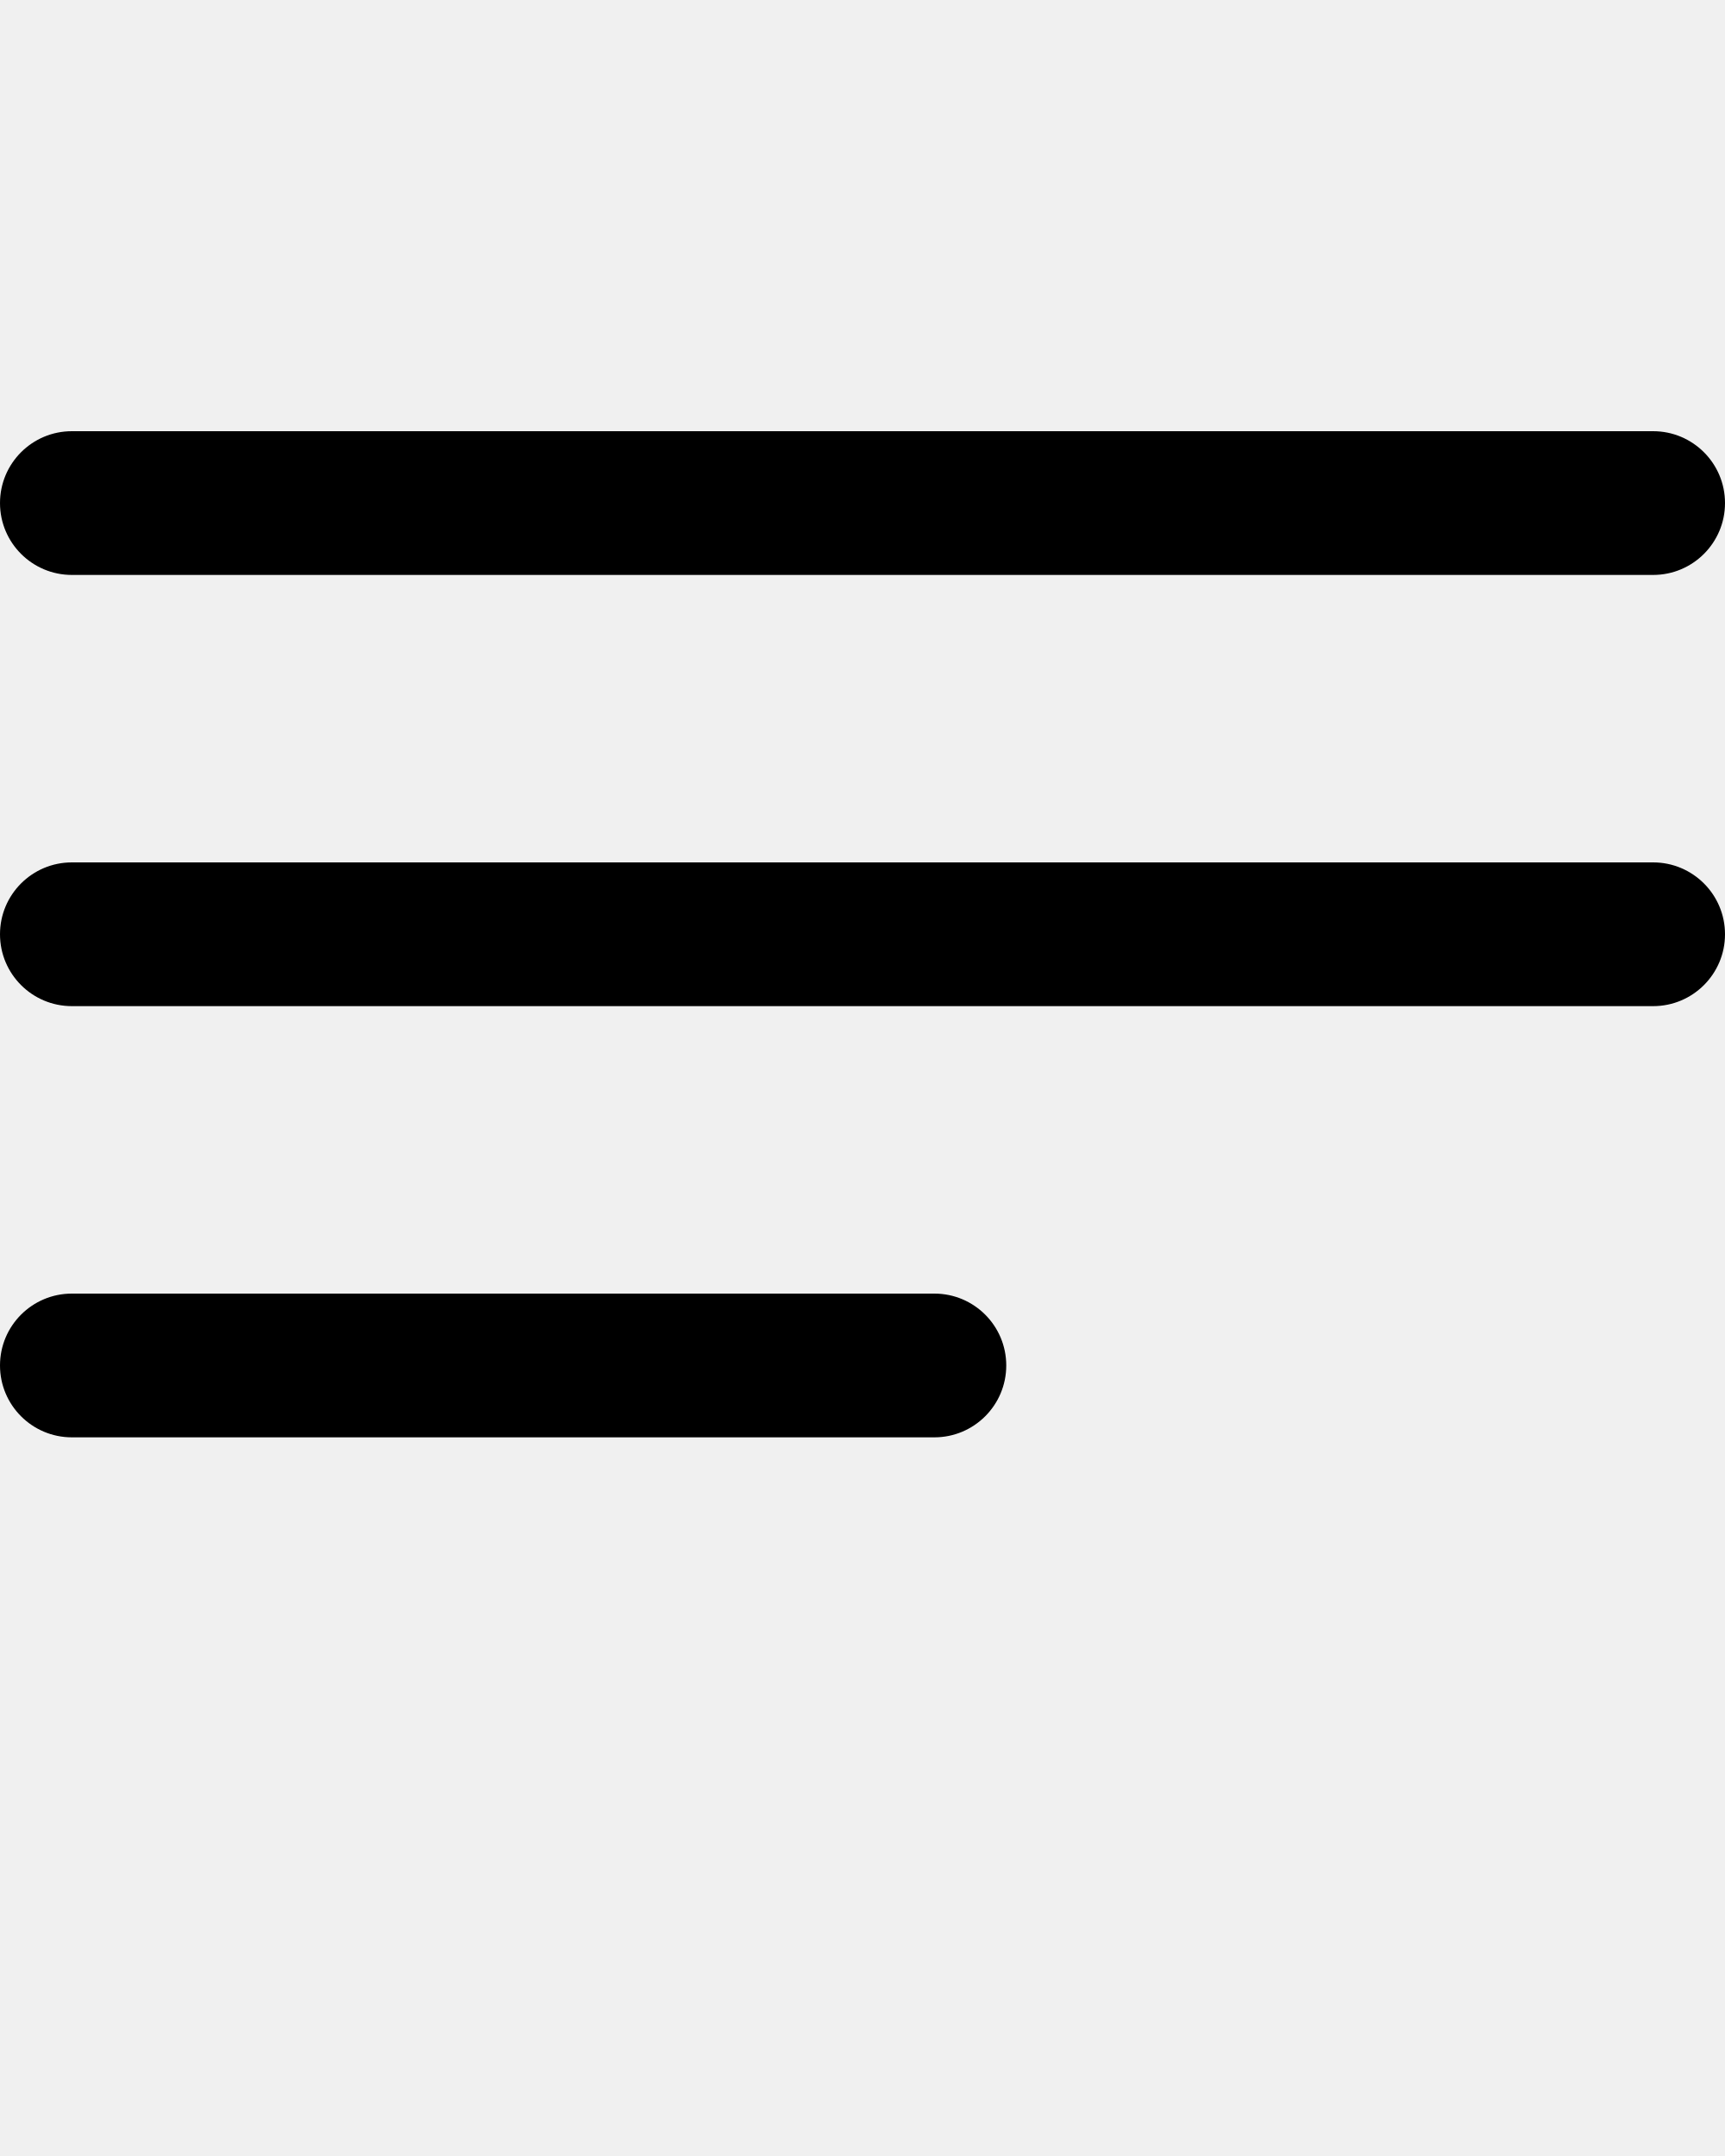
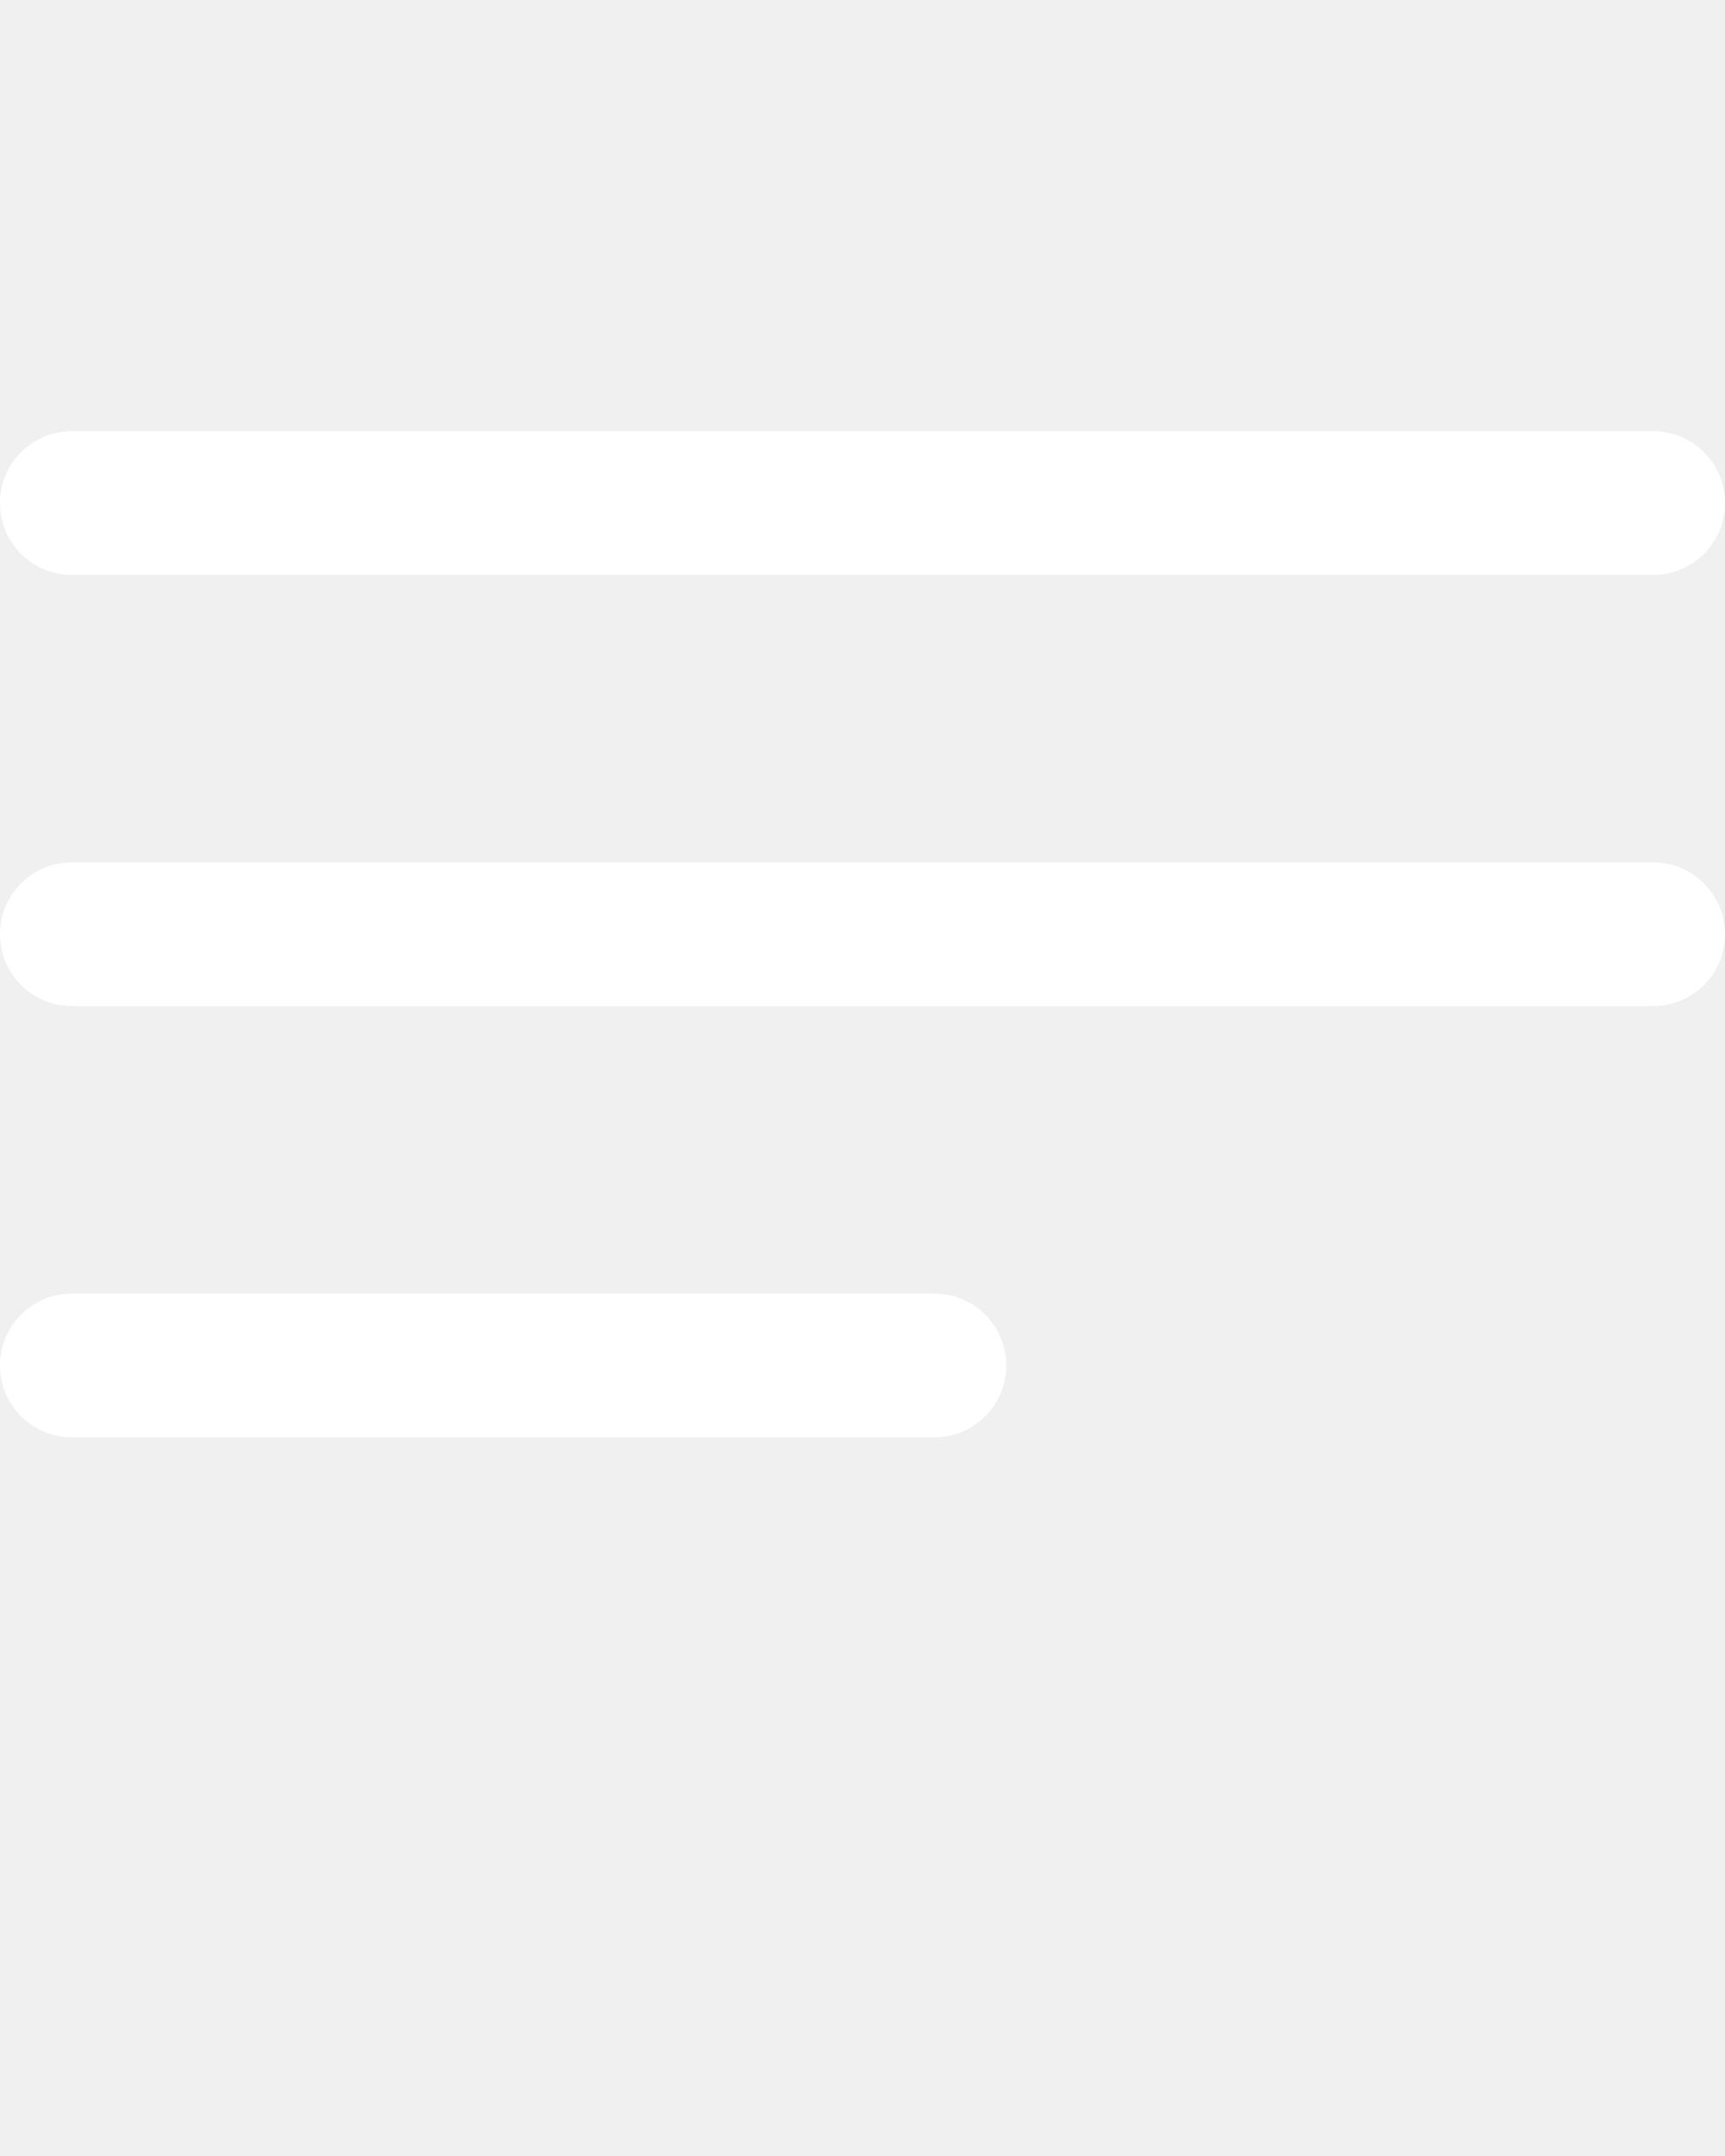
<svg xmlns="http://www.w3.org/2000/svg" viewBox="0 0 24 30" x="0px" y="0px">
-   <path d="M23,14H1a1,1,0,0,1,0-2H23a1,1,0,0,1,0,2Z" />
-   <path d="M23,8H1A1,1,0,0,1,1,6H23a1,1,0,0,1,0,2Z" />
-   <path d="M13,20H1a1,1,0,0,1,0-2H13a1,1,0,0,1,0,2Z" />
+   <path d="M23,14H1a1,1,0,0,1,0-2H23a1,1,0,0,1,0,2Z" fill="#ffffff" />
+   <path d="M23,8H1A1,1,0,0,1,1,6H23a1,1,0,0,1,0,2Z" fill="#ffffff" />
+   <path d="M13,20H1a1,1,0,0,1,0-2H13a1,1,0,0,1,0,2Z" fill="#ffffff" />
</svg>
